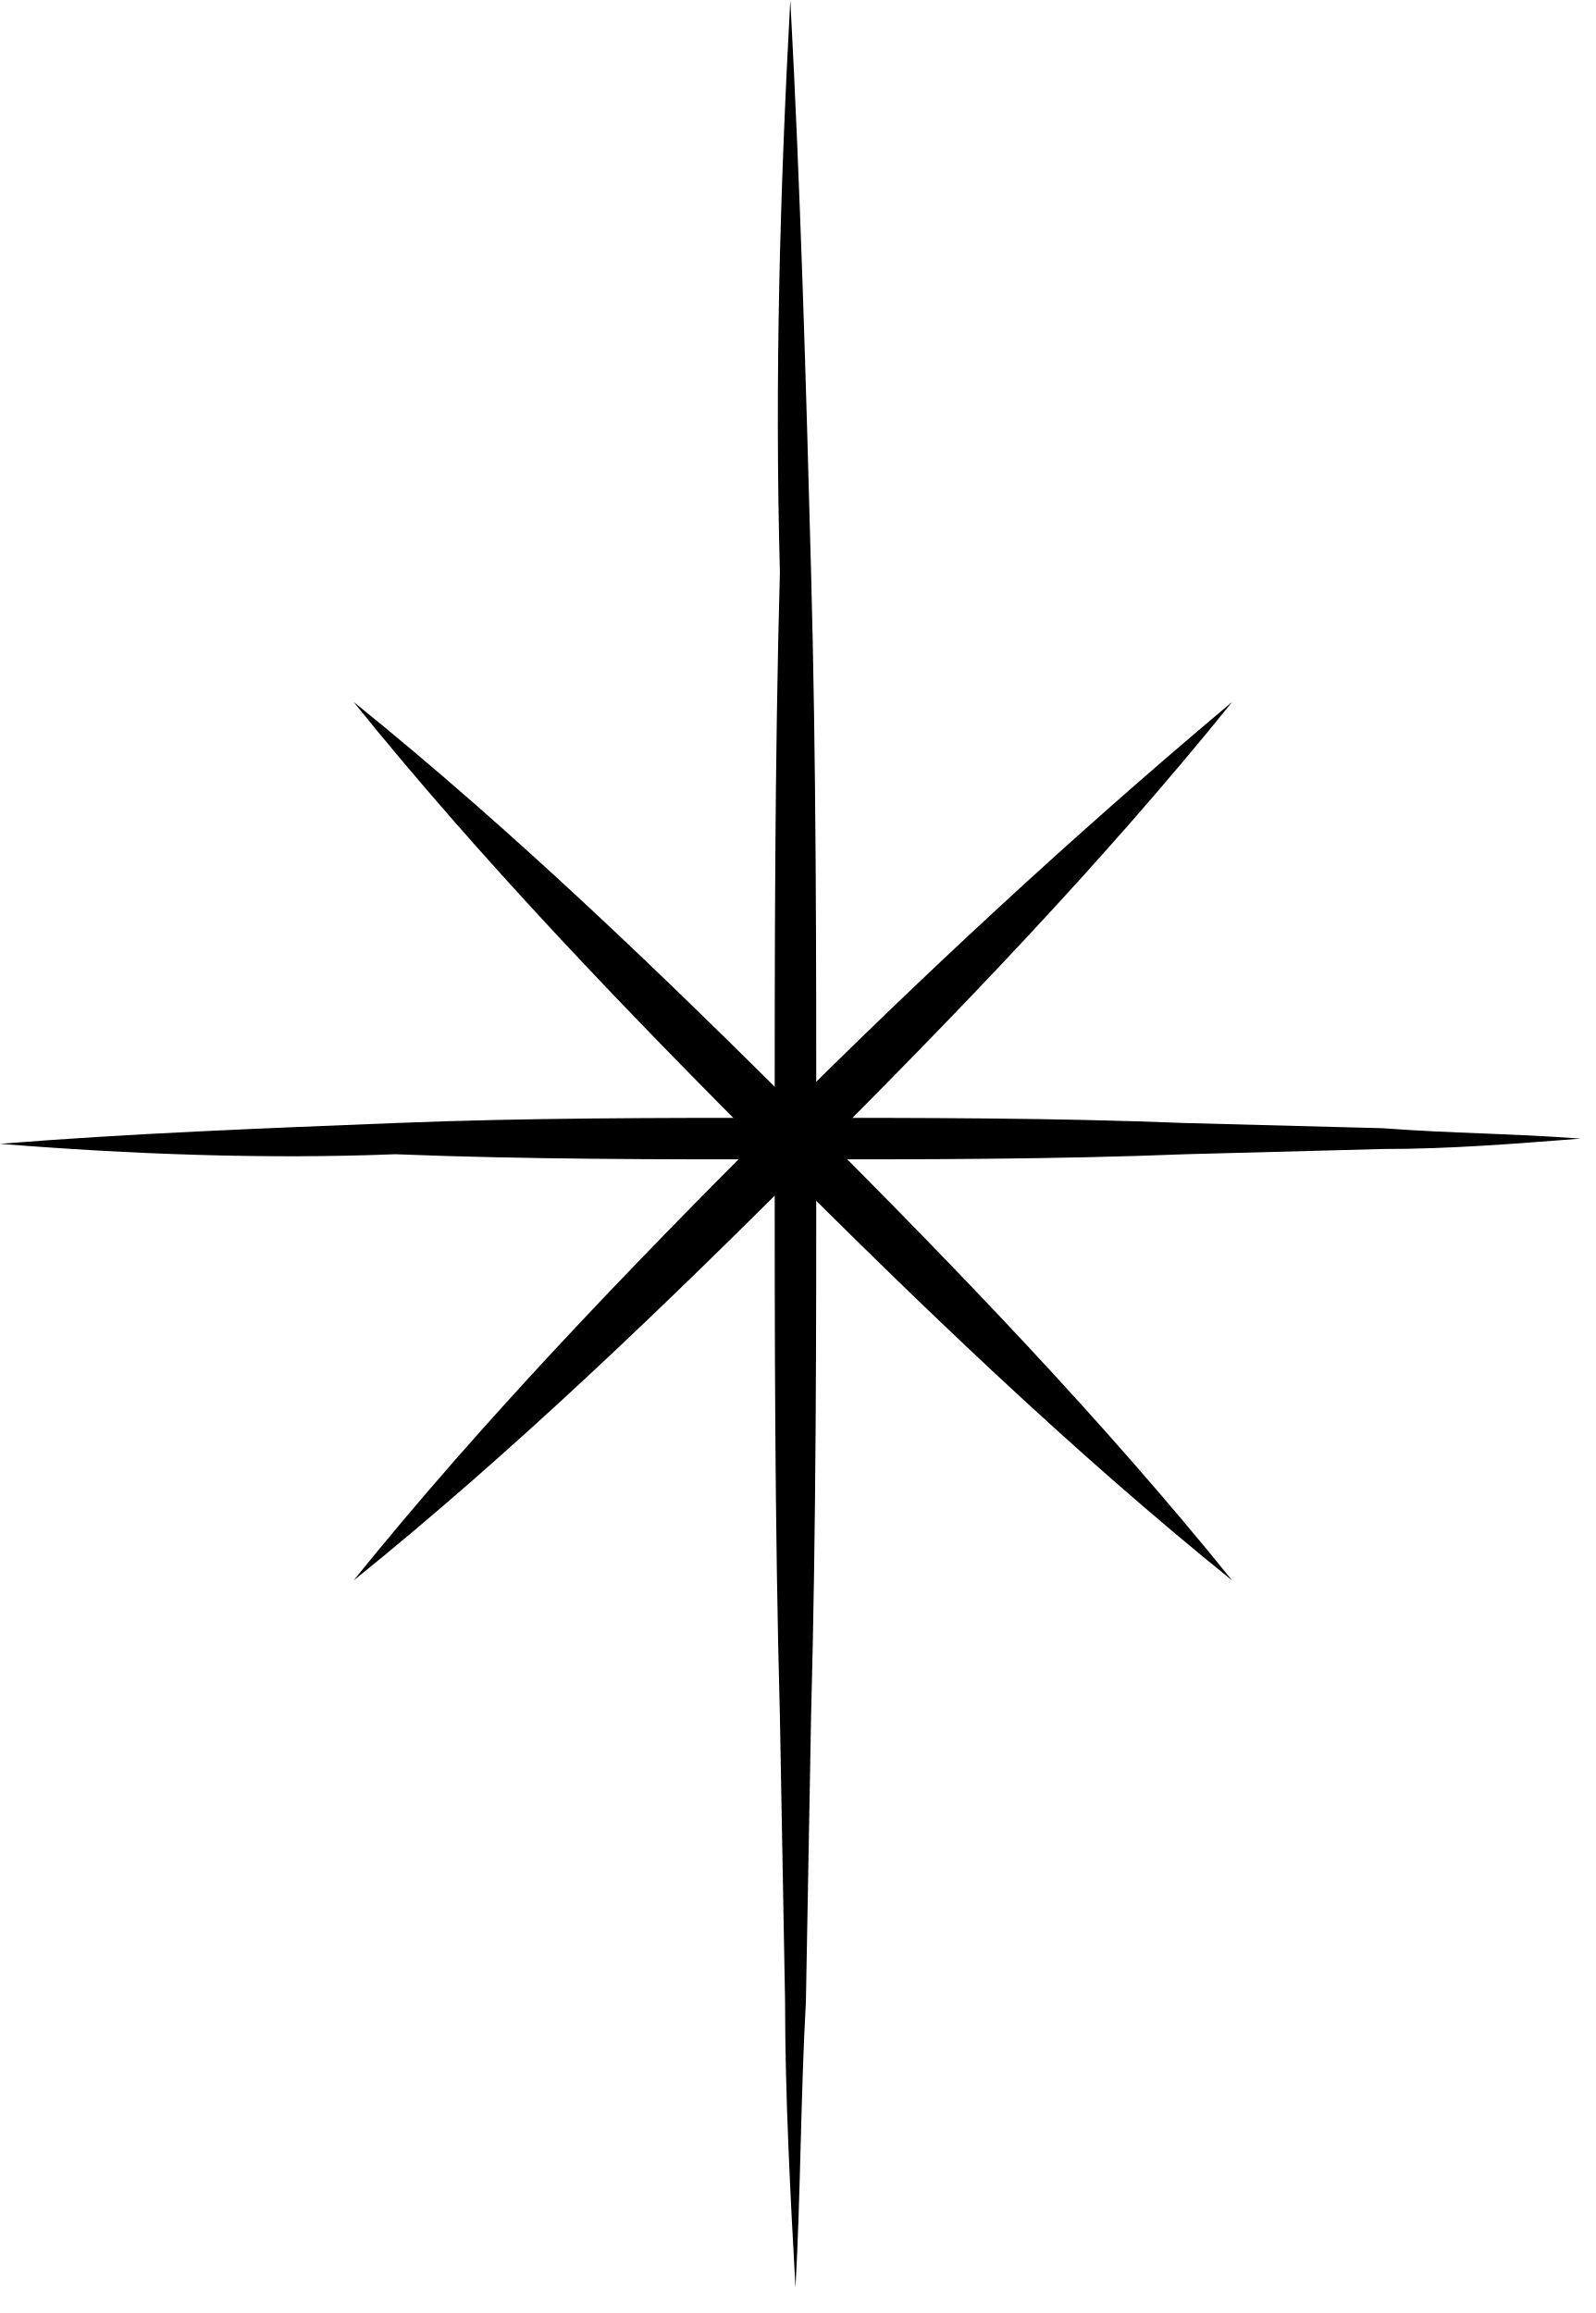
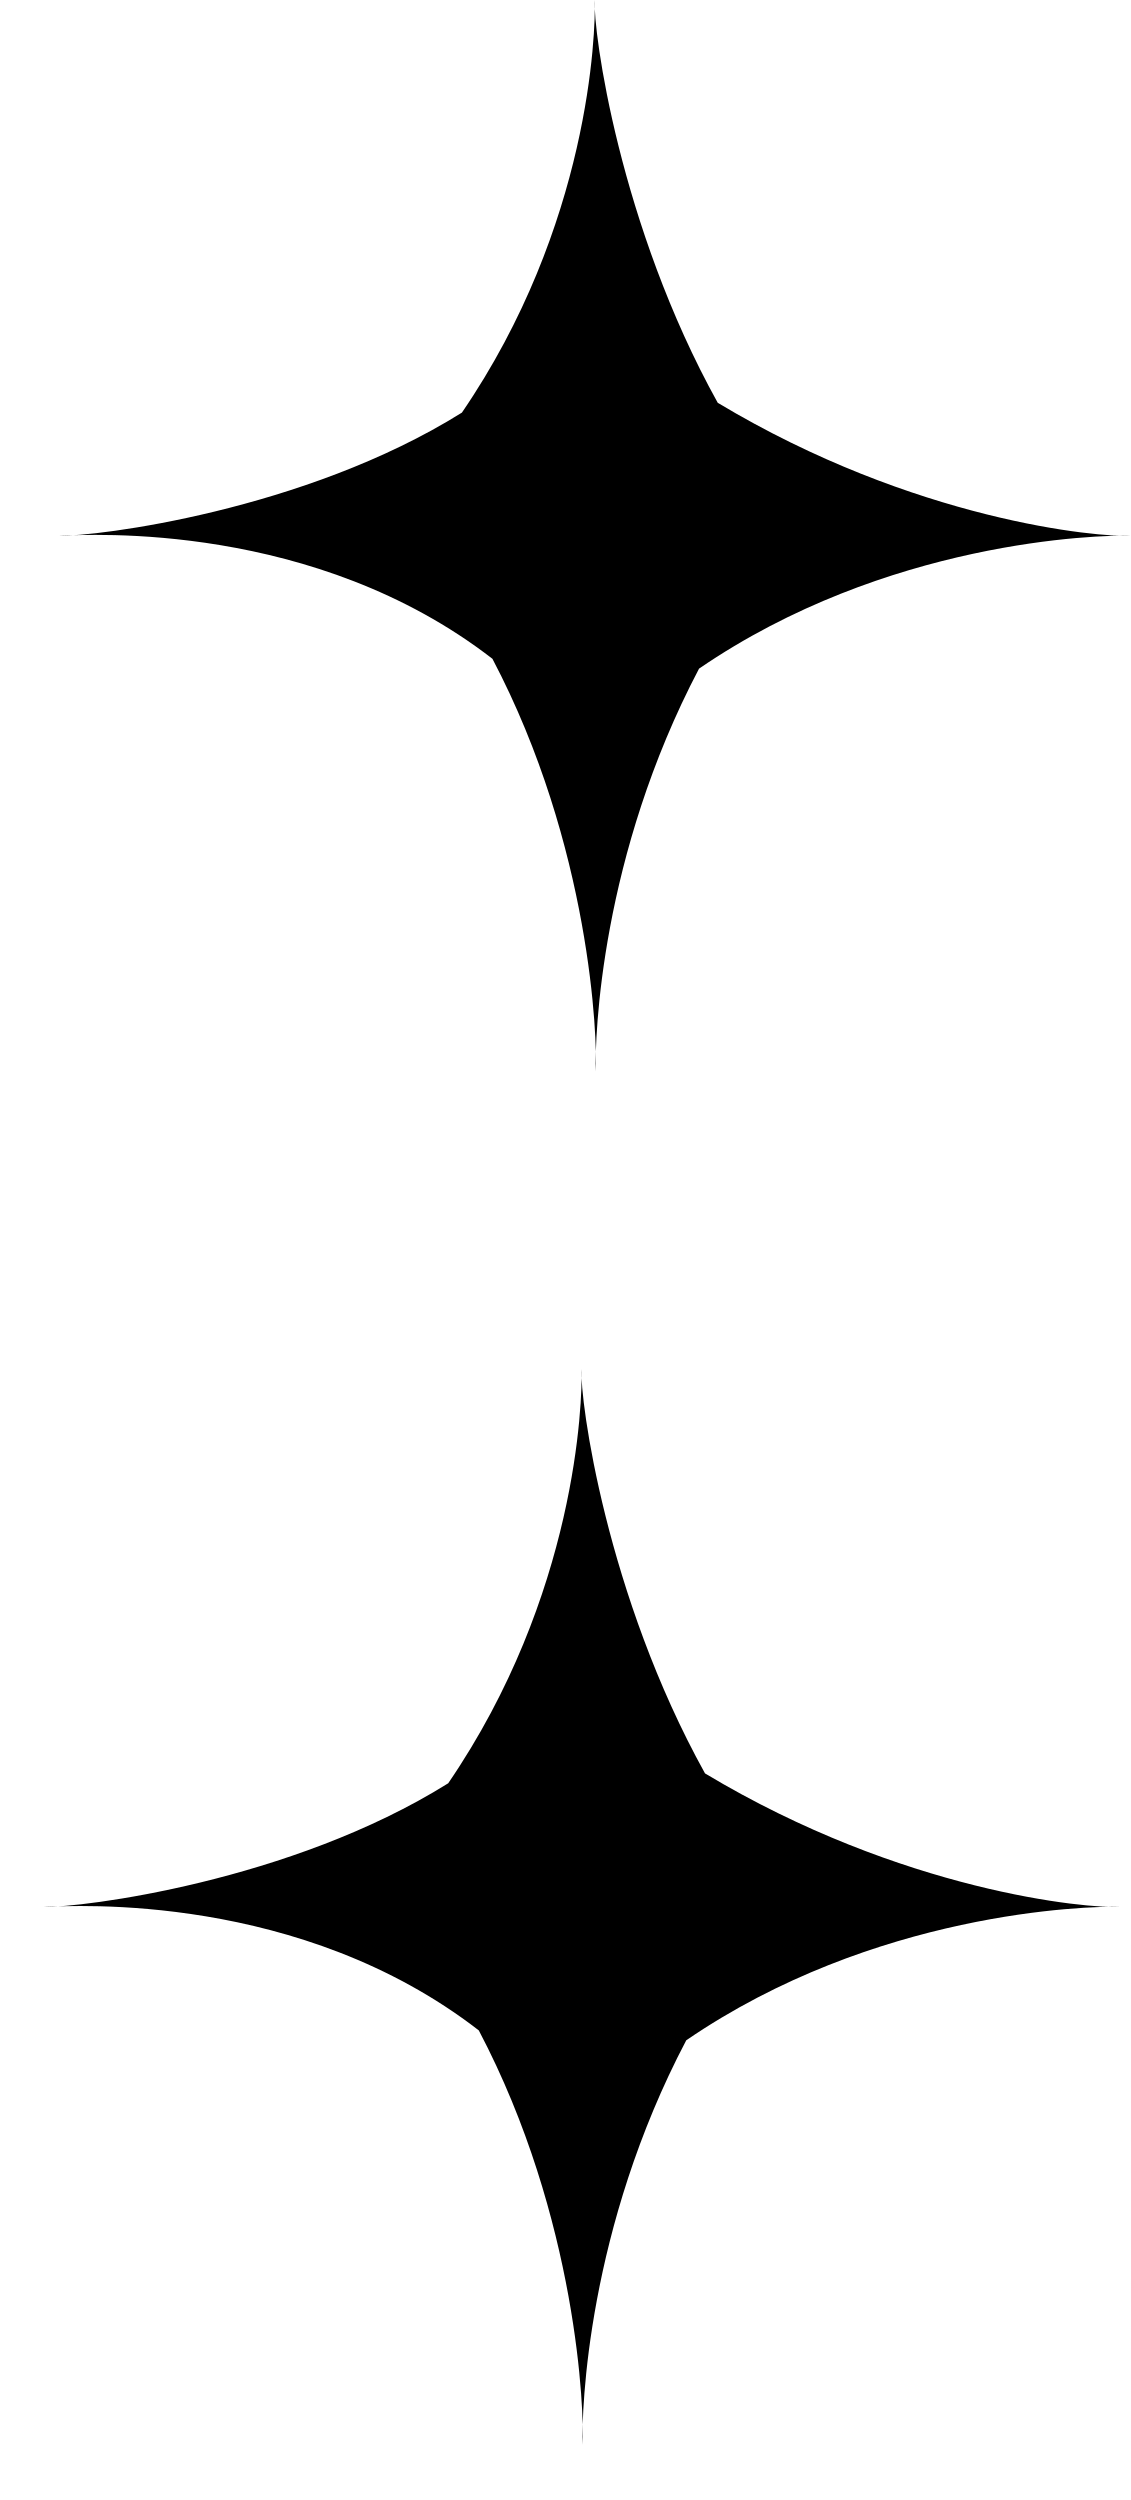
- <svg xmlns="http://www.w3.org/2000/svg" width="40" height="58" viewBox="0 0 40 58" fill="none">
-   <path d="M19.817 0C20.077 4.824 20.208 9.517 20.338 14.341C20.468 19.165 20.468 23.858 20.468 28.682C20.468 33.506 20.468 38.199 20.338 43.023L20.208 50.194C20.077 52.54 20.077 55.017 19.947 57.364C19.817 55.017 19.686 52.54 19.686 50.194L19.556 43.023C19.425 38.199 19.425 33.506 19.425 28.682C19.425 23.858 19.425 19.165 19.556 14.341C19.425 9.517 19.556 4.824 19.817 0Z" fill="black" />
-   <path d="M0 28.682C3.259 28.421 6.649 28.291 9.908 28.161C13.168 28.03 16.557 28.03 19.817 28.03C23.076 28.03 26.466 28.03 29.725 28.161L34.679 28.291C36.374 28.421 37.938 28.421 39.633 28.552C37.938 28.682 36.374 28.812 34.679 28.812L29.725 28.943C26.466 29.073 23.076 29.073 19.817 29.073C16.557 29.073 13.168 29.073 9.908 28.943C6.649 29.073 3.259 28.943 0 28.682Z" fill="black" />
-   <path d="M8.865 17.6C12.907 20.86 16.688 24.51 20.338 28.16C23.988 31.811 27.639 35.592 30.898 39.633C26.857 36.374 23.076 32.724 19.425 29.073C15.775 25.423 12.125 21.642 8.865 17.6Z" fill="black" />
-   <path d="M30.898 17.6C27.639 21.642 23.988 25.423 20.338 29.073C16.688 32.724 12.907 36.374 8.865 39.633C12.125 35.592 15.775 31.811 19.425 28.16C23.076 24.51 26.857 20.99 30.898 17.6Z" fill="black" />
+ <svg xmlns="http://www.w3.org/2000/svg" width="19" height="42" viewBox="0 0 19 42" fill="none">
+   <path d="M19 9C18.454 8.983 14.884 9.083 11.744 11.233C10.091 14.377 9.992 17.404 10.008 18C10.041 17.471 9.926 14.211 8.273 11.068C5.281 8.752 1.512 8.983 1 9C1.595 9.017 5.116 8.586 7.76 6.932C9.909 3.789 10.008 0.546 9.992 0C9.959 0.513 10.405 3.789 12.058 6.767C15.364 8.752 18.471 9.033 19 9Z" fill="black" />
+   <path d="M18.814 32.035C18.266 32.018 14.682 32.118 11.529 34.277C9.869 37.433 9.77 40.473 9.787 41.071C9.82 40.539 9.704 37.267 8.044 34.111C5.041 31.786 1.257 32.018 0.743 32.035C1.34 32.052 4.875 31.62 7.53 29.959C9.687 26.803 9.787 23.548 9.77 23C9.737 23.514 10.185 26.803 11.844 29.793C15.163 31.786 18.283 32.068 18.814 32.035Z" fill="black" />
</svg>
